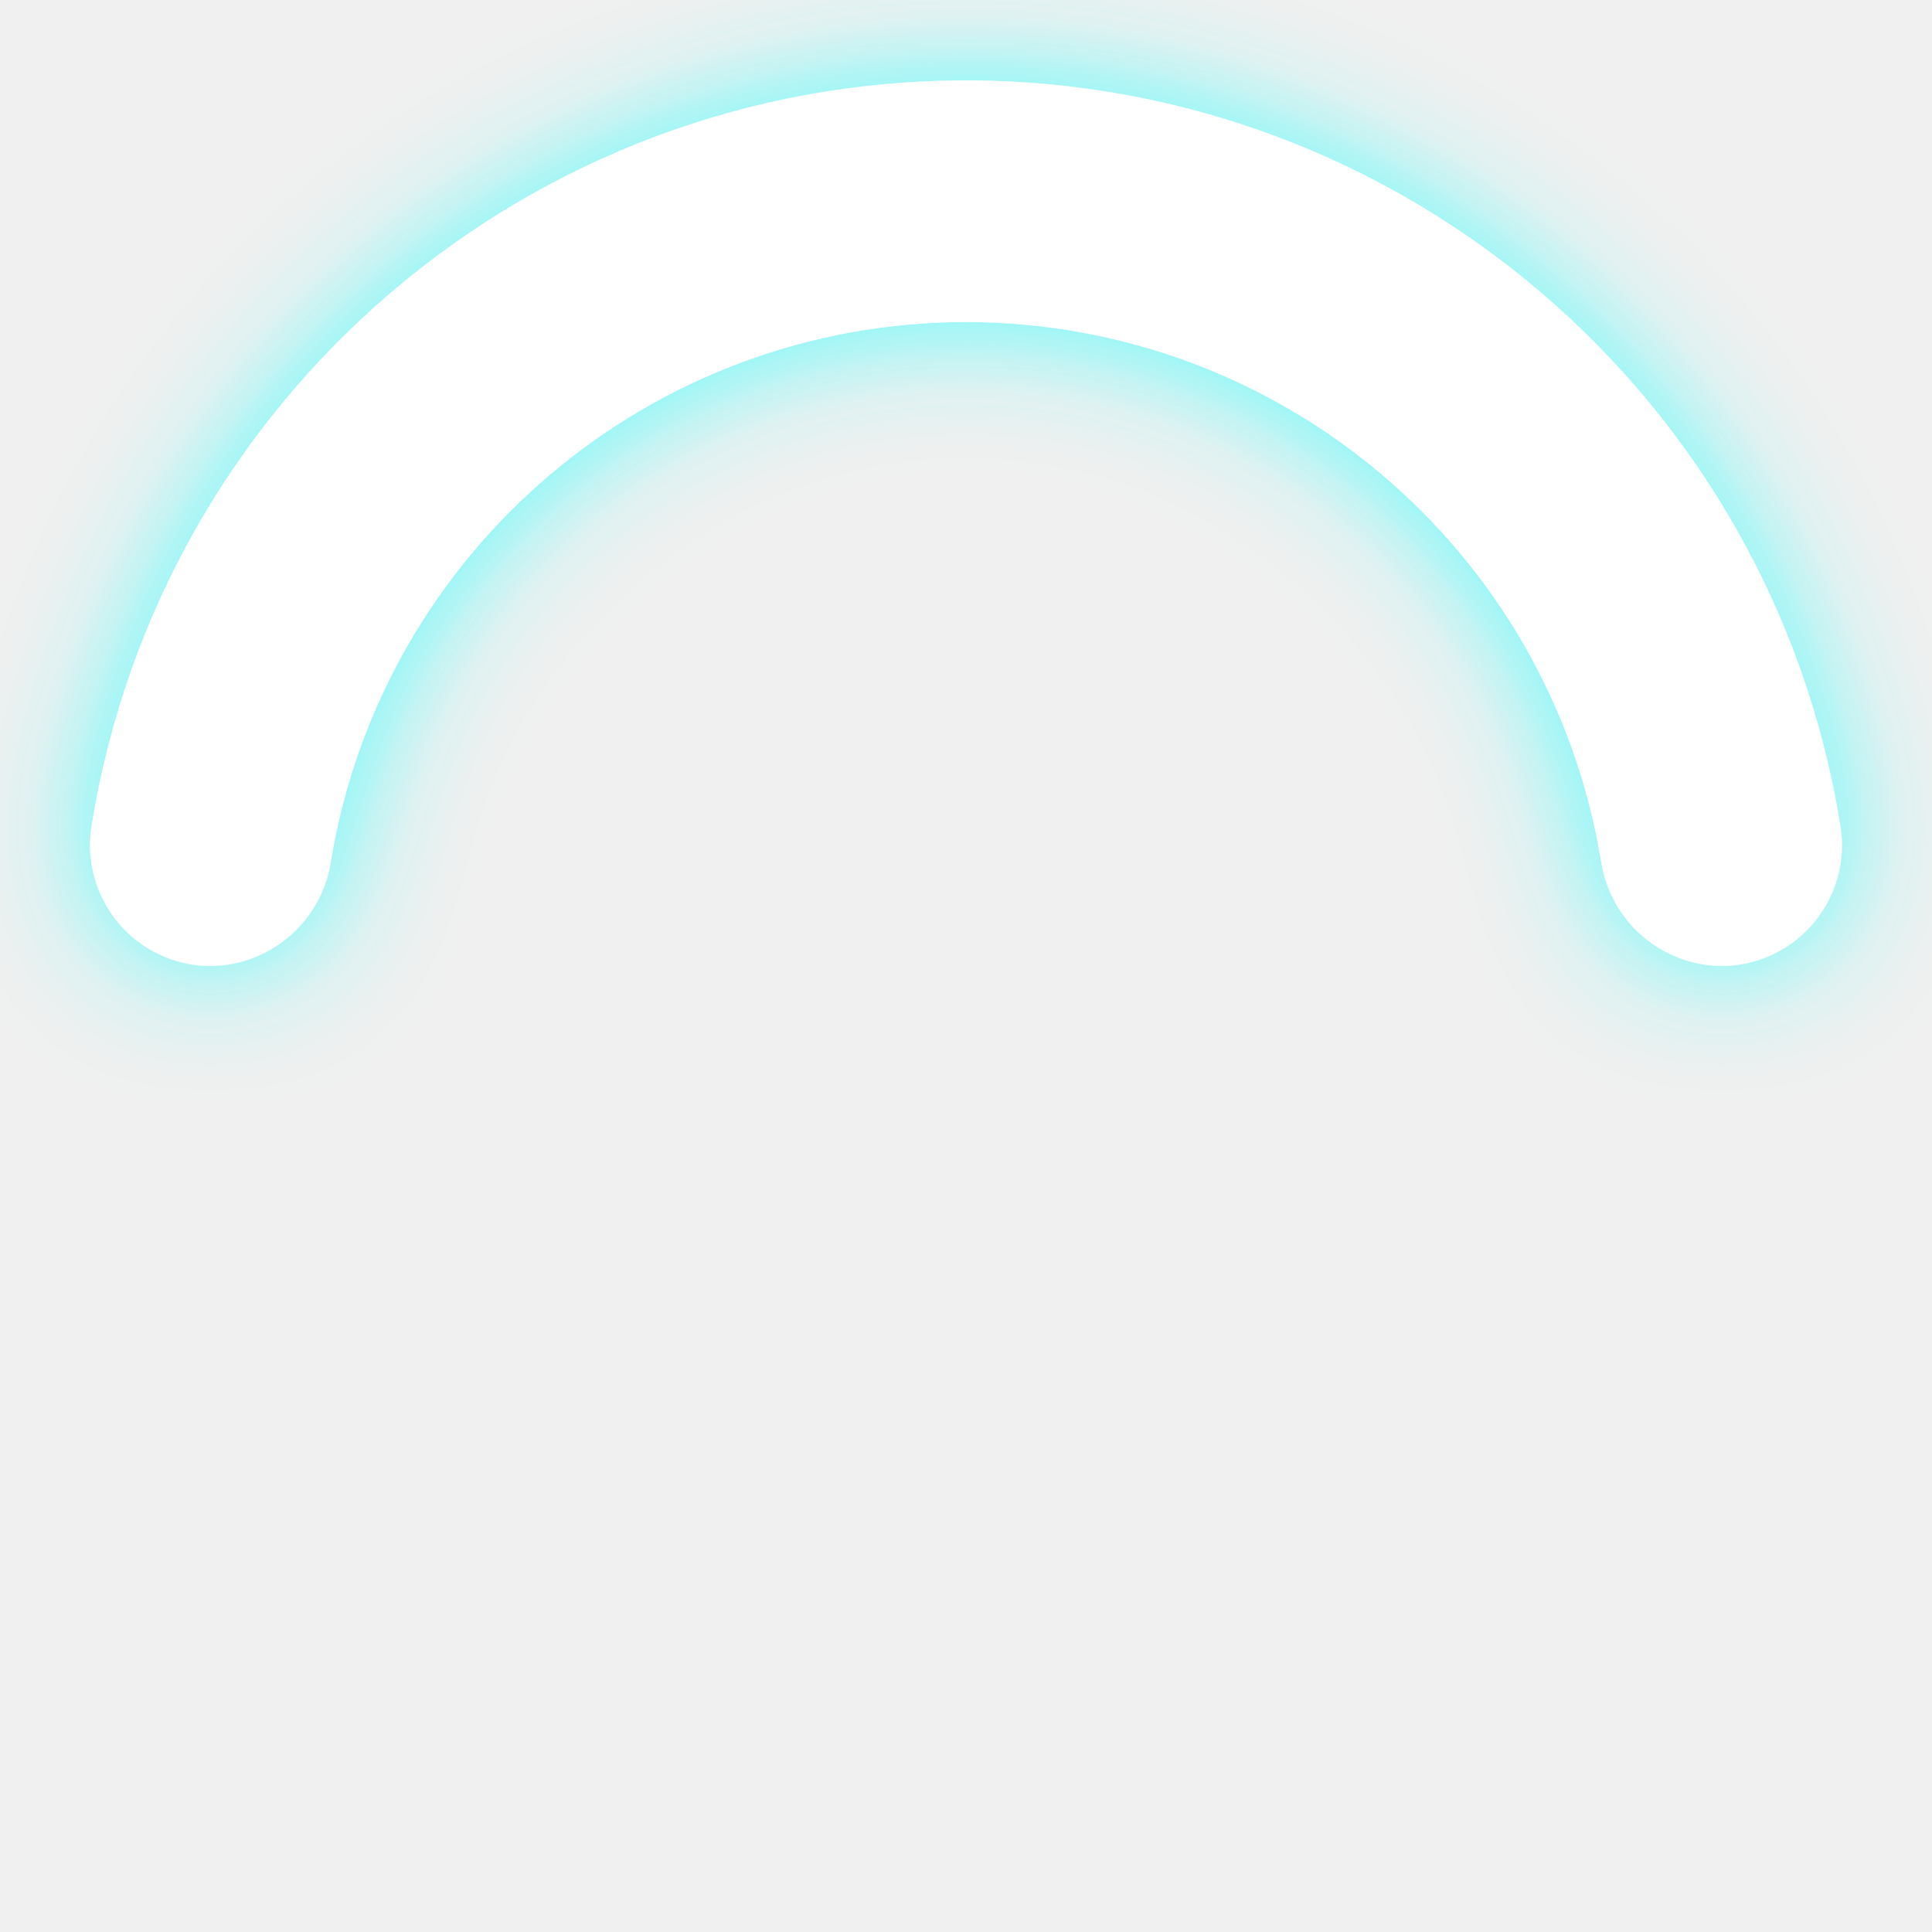
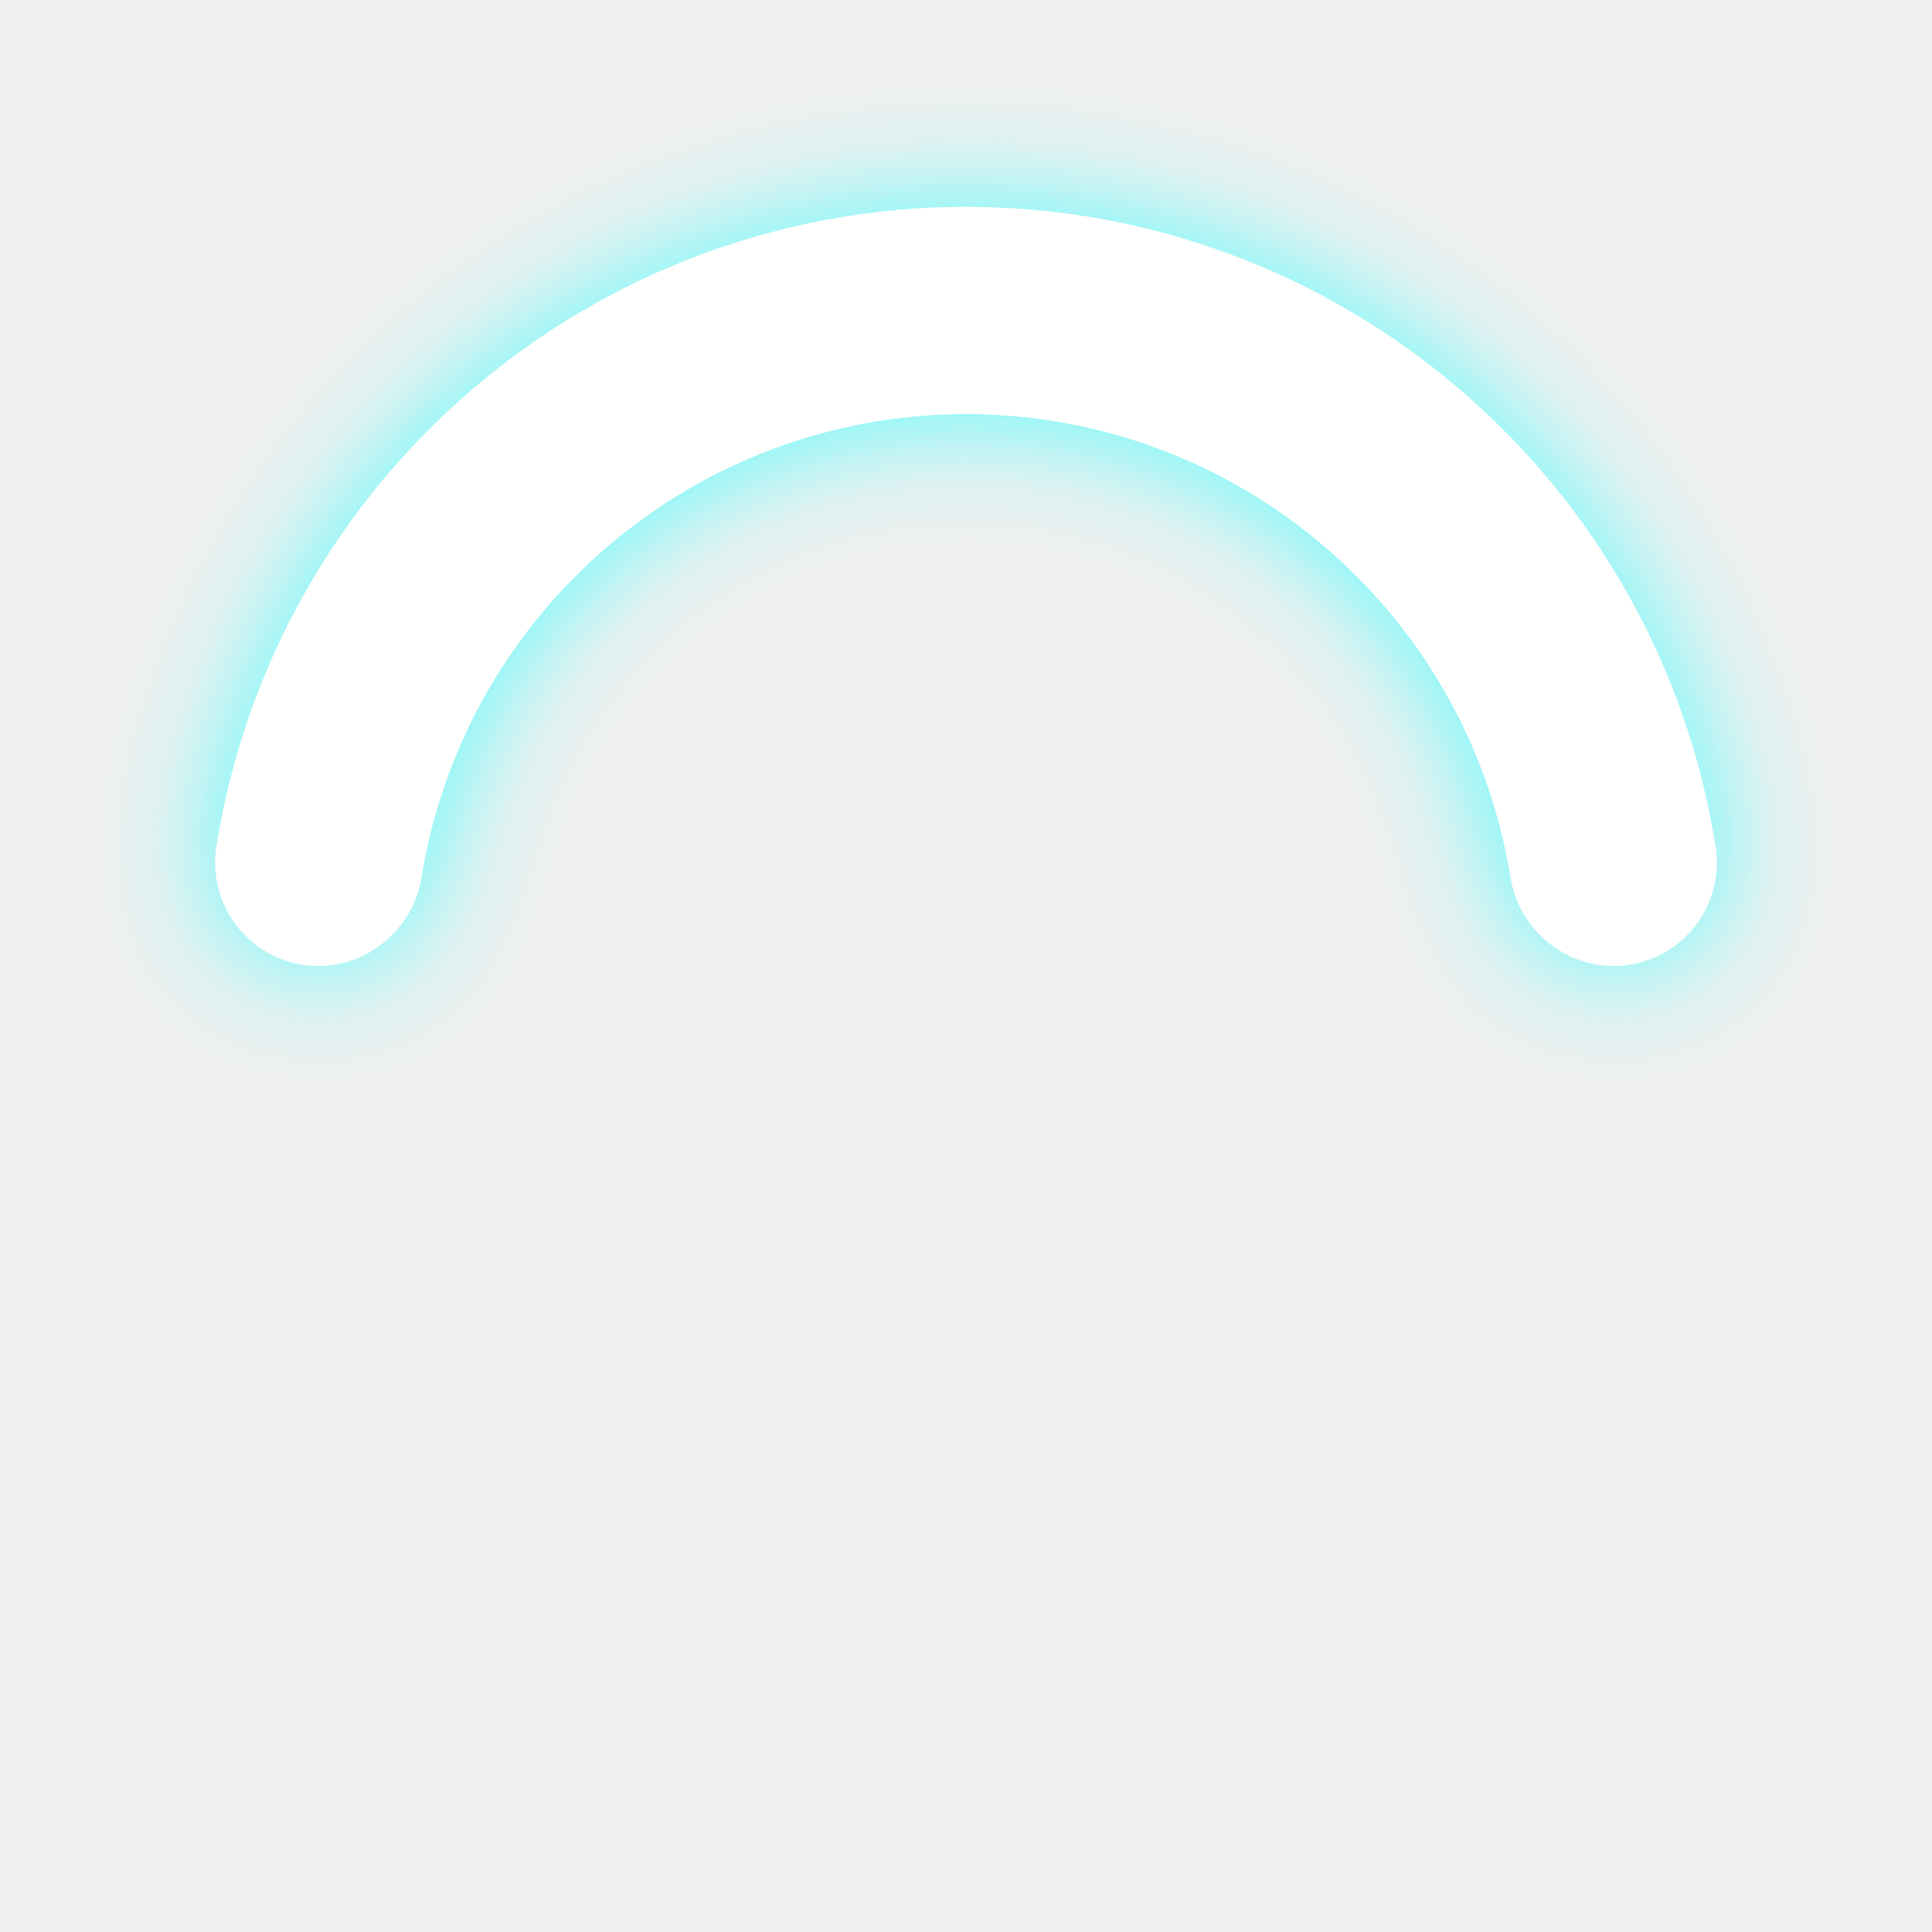
- <svg xmlns="http://www.w3.org/2000/svg" style="filter: drop-shadow(0 0 0.5em rgba(51,255,255,0.8));" width="192" height="192" viewBox="0 0 24 24">
+ <svg xmlns="http://www.w3.org/2000/svg" style="filter: drop-shadow(0 0 0.5em rgba(51,255,255,0.8));" width="192" height="192" viewBox="-2 -2 28 28">
  <path fill="white" d="M12,4a8,8,0,0,1,7.89,6.7A1.53,1.53,0,0,0,21.38,12h0a1.5,1.5,0,0,0,1.48-1.75,11,11,0,0,0-21.72,0A1.5,1.5,0,0,0,2.62,12h0a1.53,1.53,0,0,0,1.49-1.3A8,8,0,0,1,12,4Z">
    <animateTransform attributeName="transform" dur="1s" repeatCount="indefinite" type="rotate" values="0 12 12;360 12 12" />
  </path>
</svg>
